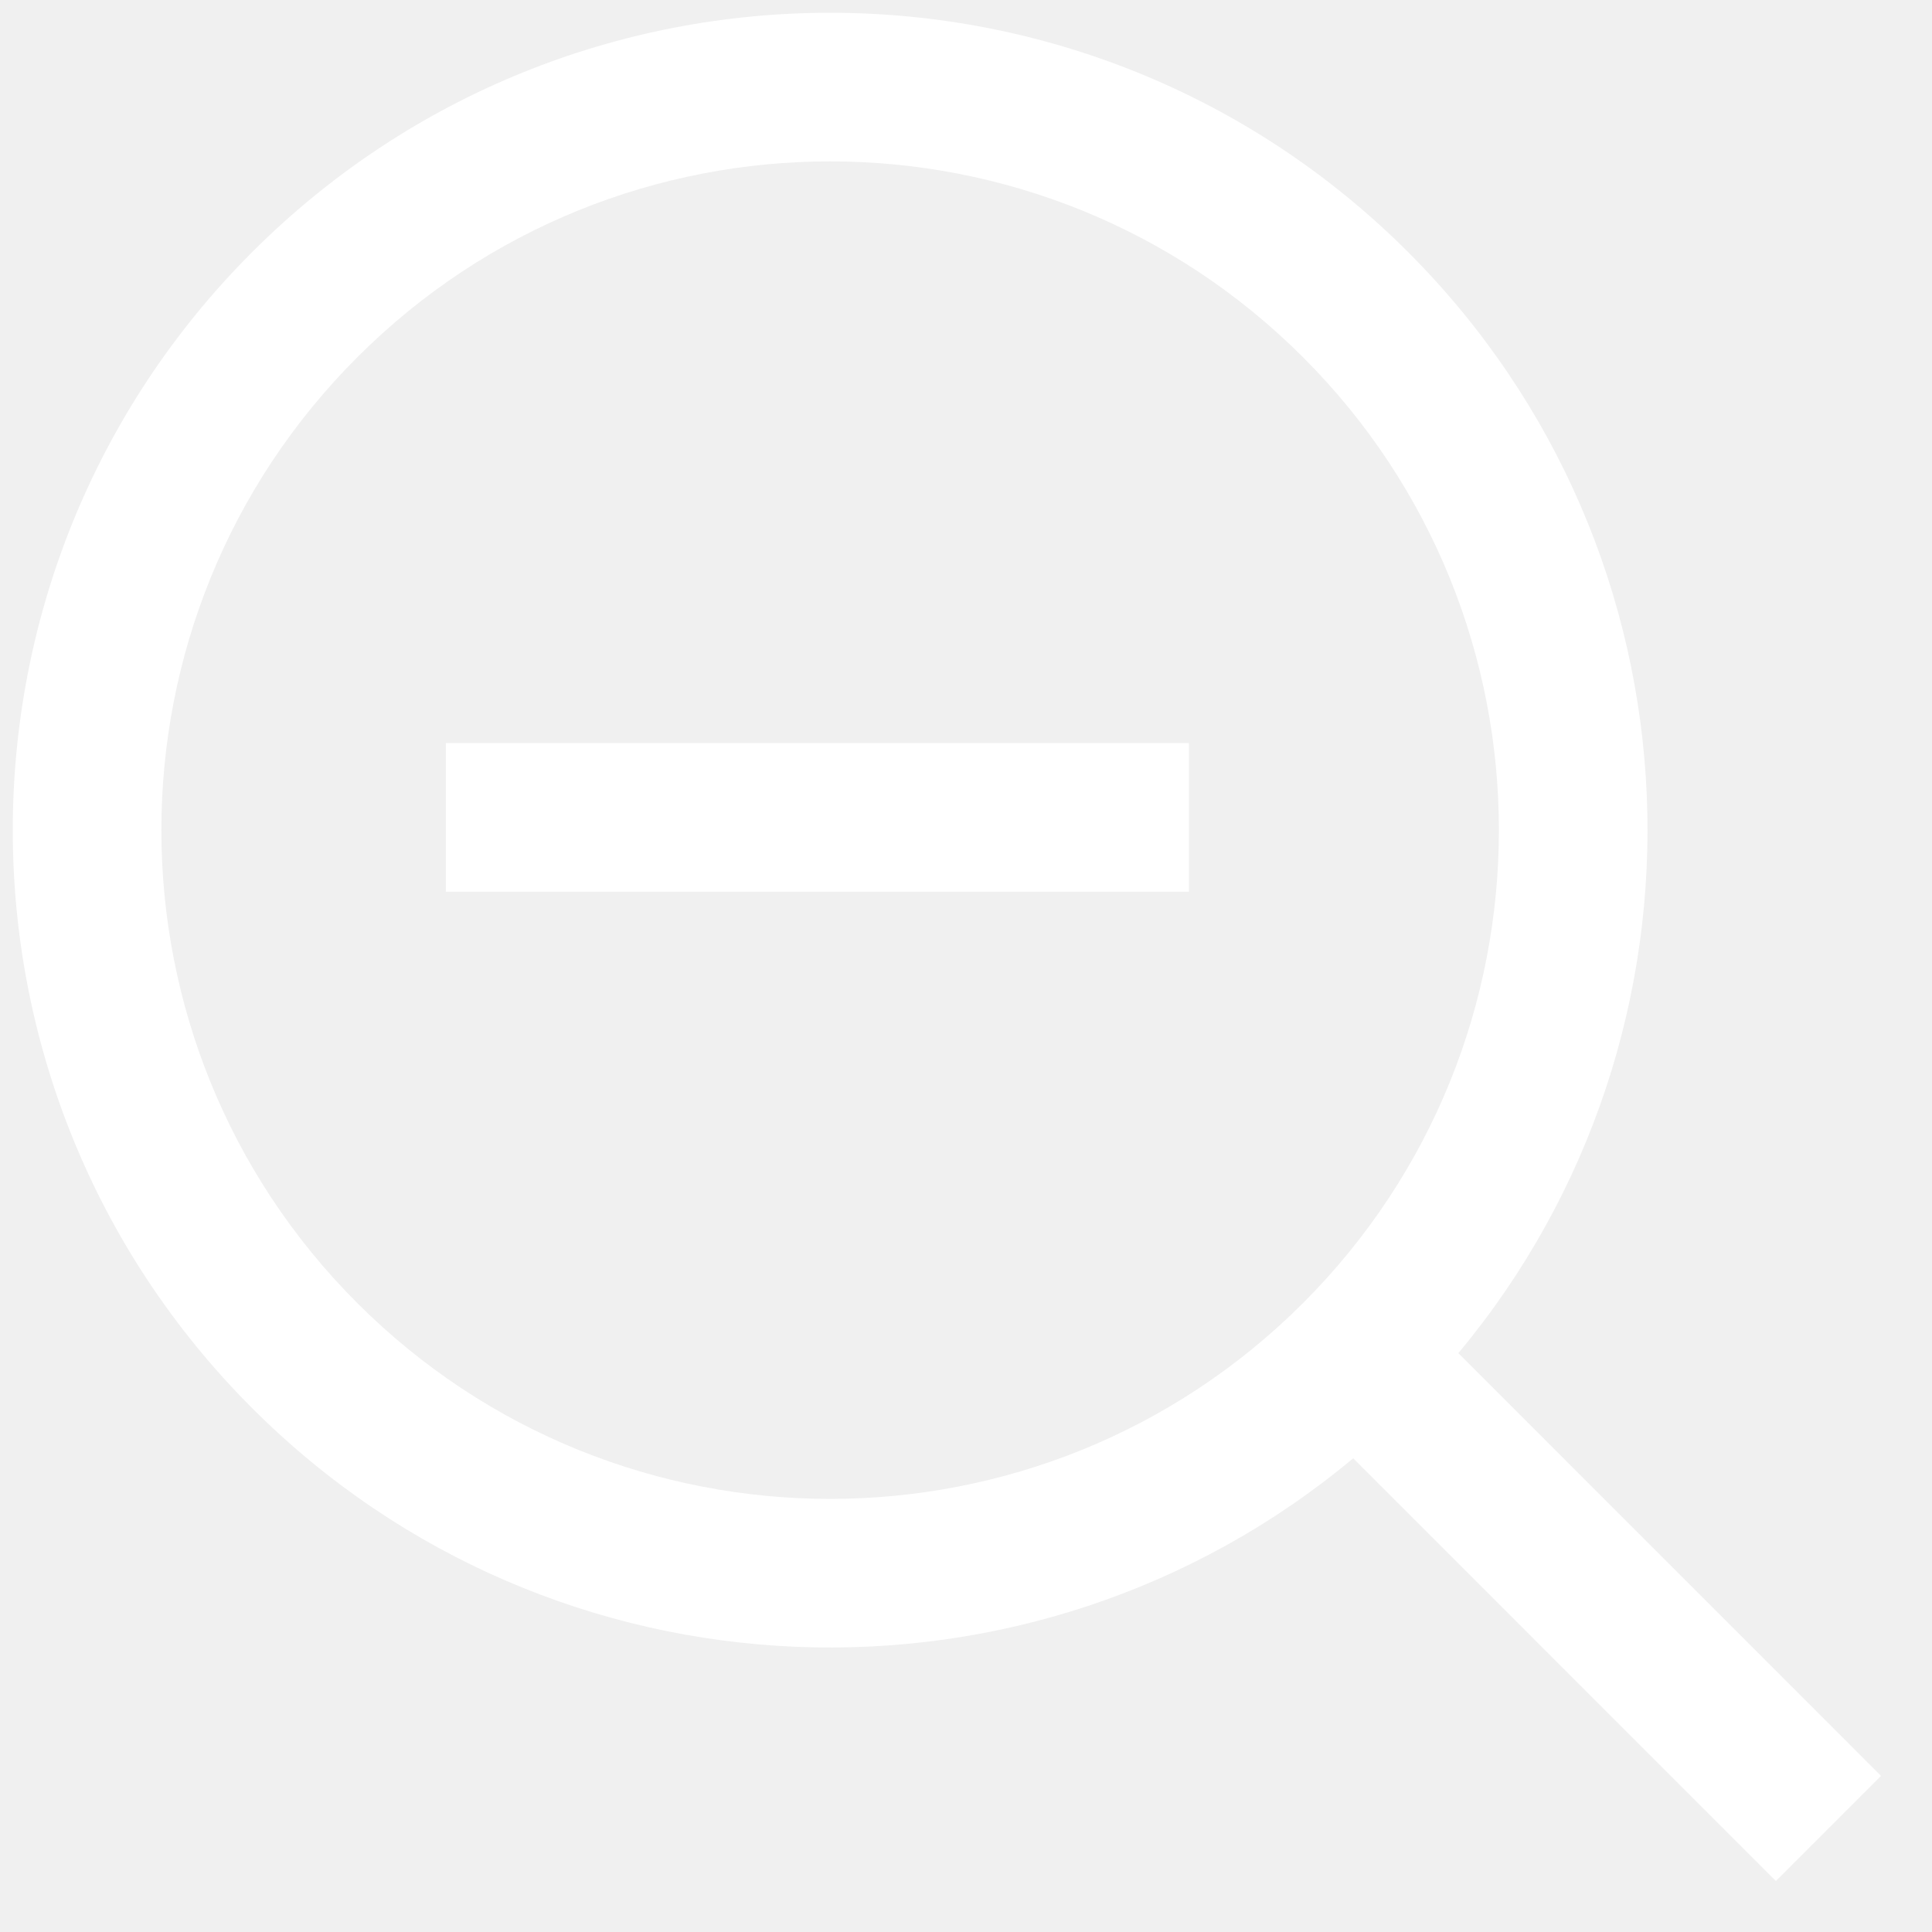
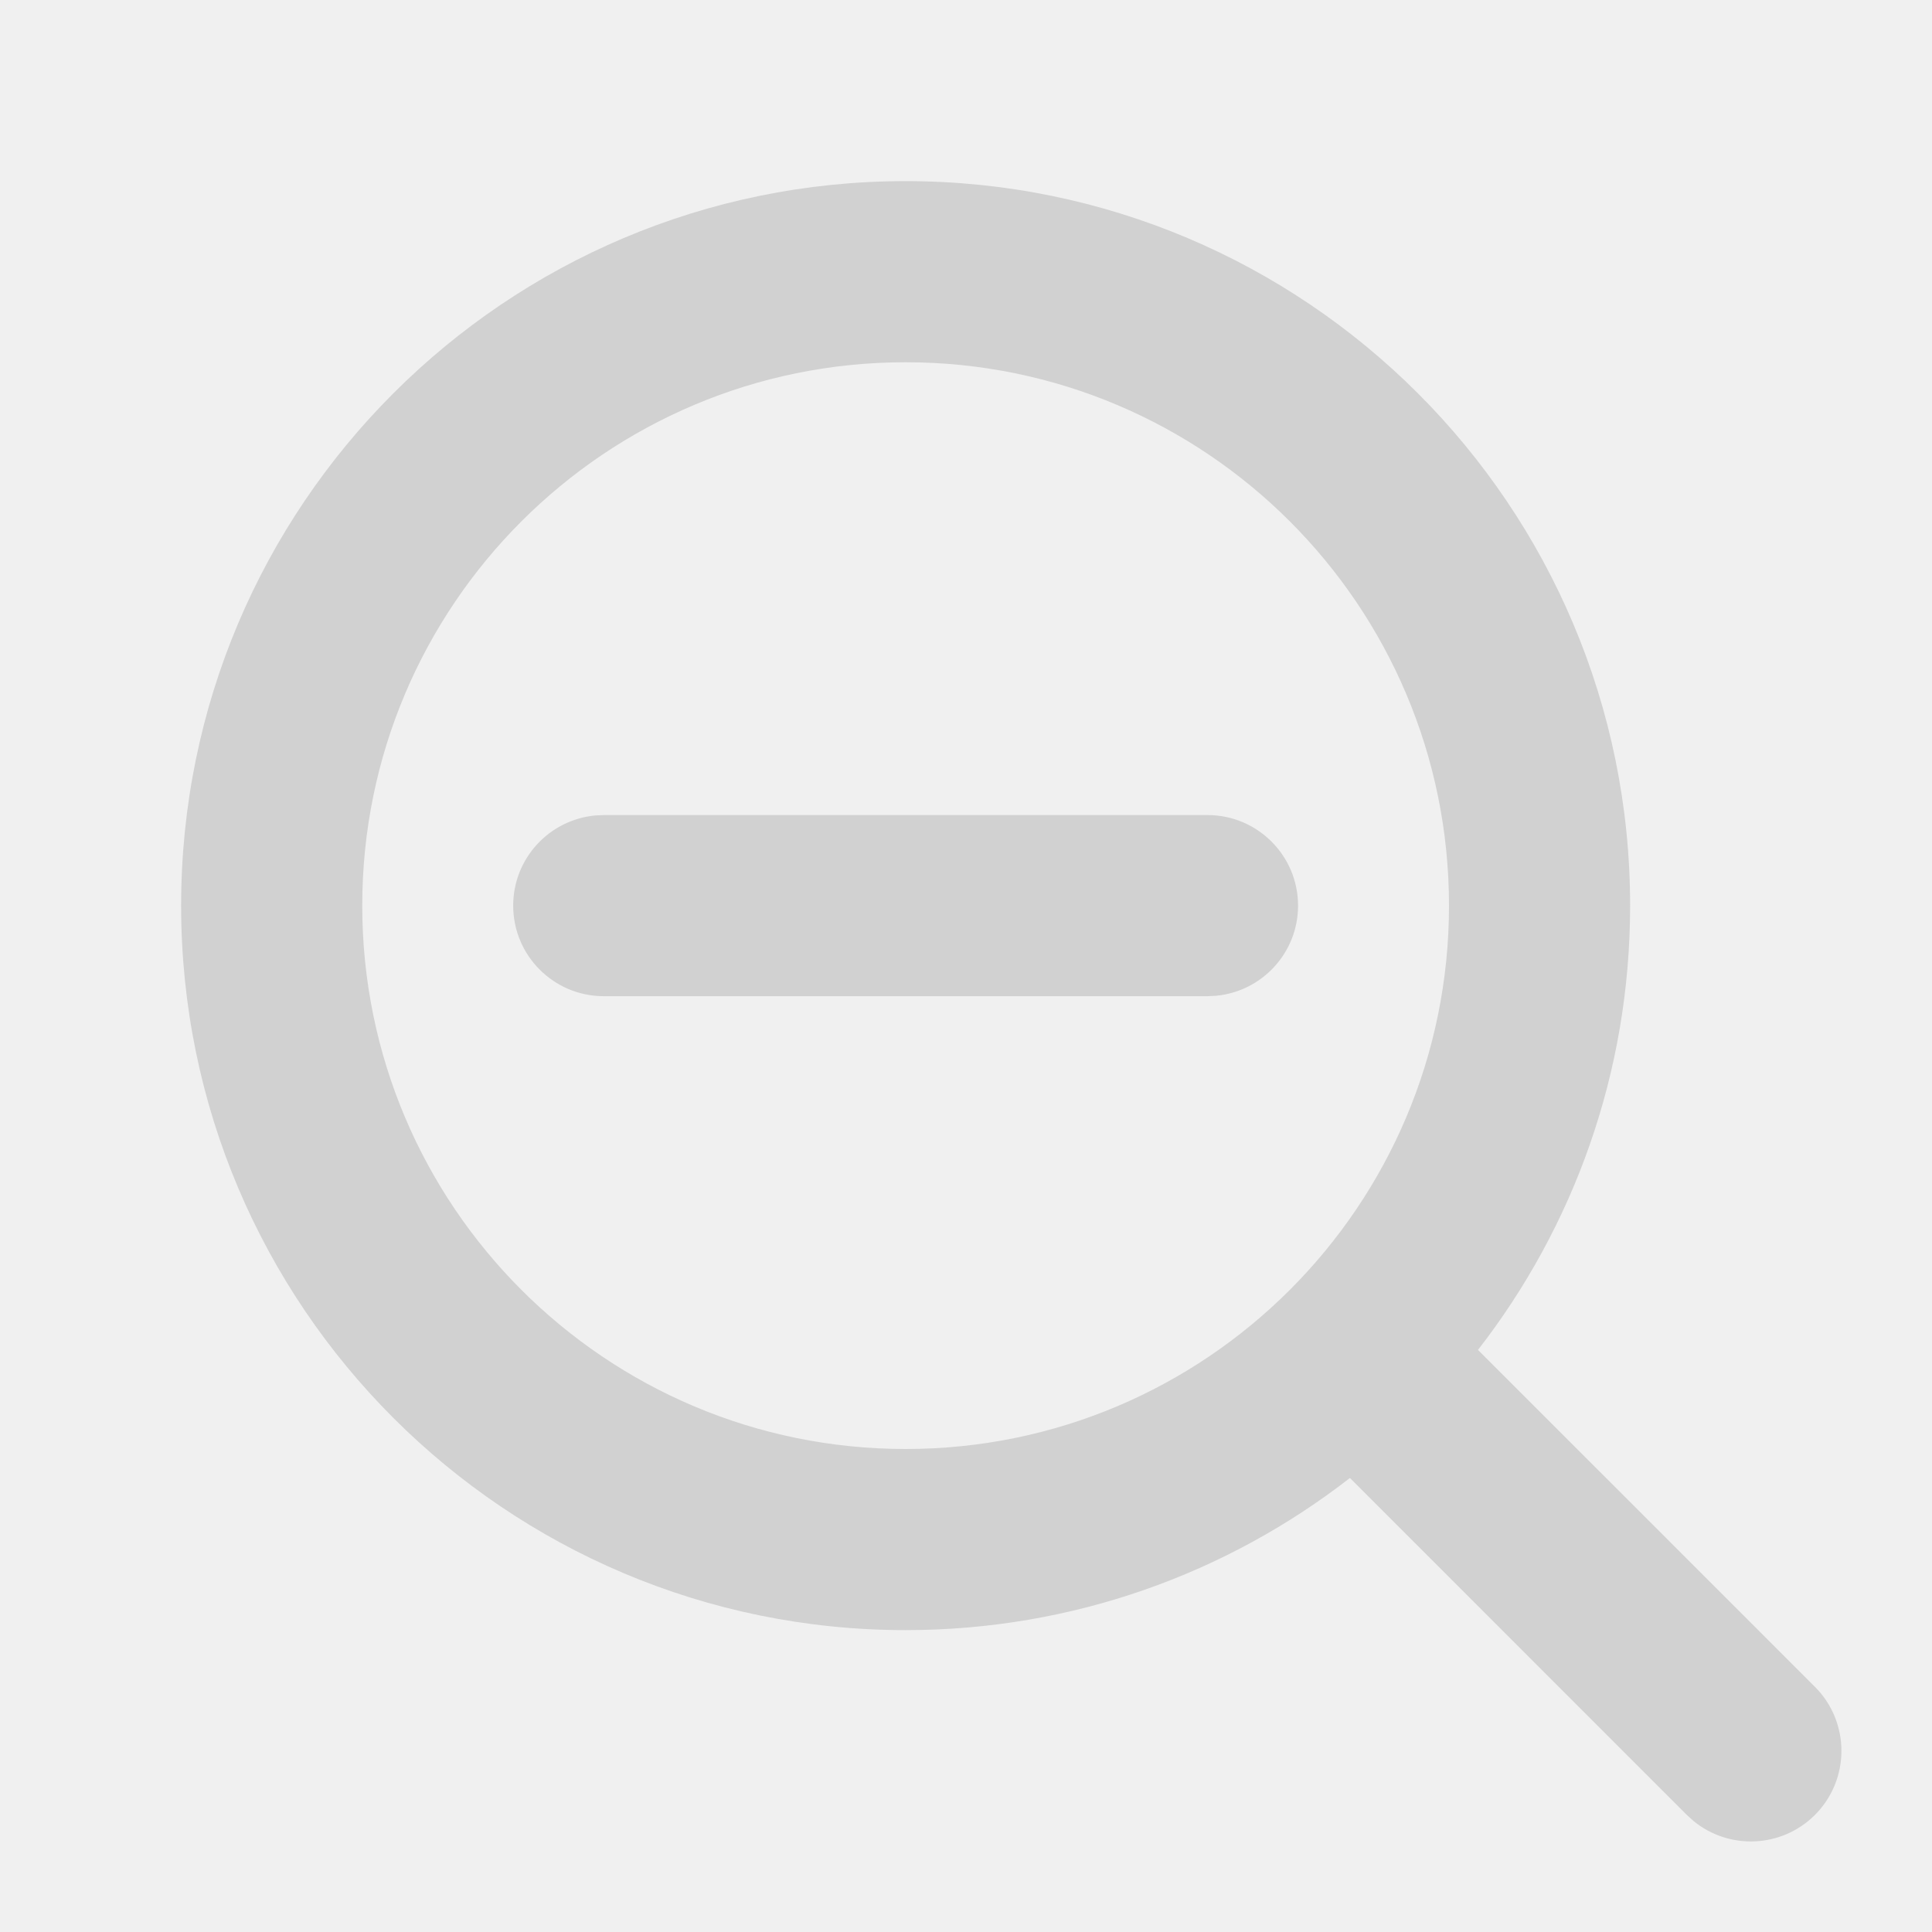
- <svg xmlns="http://www.w3.org/2000/svg" width="26px" height="26px" viewBox="0 0 26 26" version="1.1">
-   <g id="最小尺寸" stroke="none" stroke-width="1" fill="none" fill-rule="evenodd">
-     <g id="1024备份" transform="translate(-241, -99)">
-       <g id="icon/zoom_out_hover" transform="translate(236, 94)">
-         <rect id="矩形" fill-opacity="0" fill="#008FFF" x="0" y="0" width="36" height="36" />
-         <g id="icon/32px/zoom_out" transform="translate(2, 2)" fill="#FFFFFF">
-           <path d="M21.95,6.393 C26.007,10.451 26.232,16.889 22.626,21.21 L28.314,26.899 L26.899,28.314 L21.211,22.625 C16.889,26.232 10.451,26.007 6.393,21.95 C2.098,17.654 2.098,10.689 6.393,6.393 C10.689,2.098 17.654,2.098 21.95,6.393 Z M7.808,7.808 C4.293,11.322 4.293,17.021 7.808,20.536 C11.322,24.05 17.021,24.05 20.536,20.536 C24.05,17.021 24.05,11.322 20.536,7.808 C17.021,4.293 11.322,4.293 7.808,7.808 Z M19,13 L19,15 L9,15 L9,13 L19,13 Z" id="形状" />
-         </g>
-       </g>
-     </g>
+ <svg xmlns="http://www.w3.org/2000/svg" width="32px" height="32px" viewBox="0 0 32 32" version="1.1">
+   <g id="01-通用/01-图标/32px/zoom_out" stroke="none" stroke-width="1" fill="none" fill-rule="evenodd">
+     <path d="M15,3 C21.627,3 27,8.373 27,15 C27,17.773 26.059,20.327 24.48,22.359 L30.061,27.939 C30.646,28.525 30.646,29.475 30.061,30.061 C29.511,30.61 28.642,30.644 28.053,30.164 L27.939,30.061 L22.359,24.48 C20.327,26.059 17.773,27 15,27 C8.373,27 3,21.627 3,15 C3,8.373 8.373,3 15,3 Z M15,6 C10.029,6 6,10.029 6,15 C6,19.971 10.029,24 15,24 C19.971,24 24,19.971 24,15 C24,10.029 19.971,6 15,6 Z M20,13.5 C20.828,13.5 21.5,14.172 21.5,15 C21.5,15.78 20.905,16.42 20.144,16.493 L20,16.5 L10,16.5 C9.172,16.5 8.5,15.828 8.5,15 C8.5,14.22 9.095,13.58 9.856,13.507 L10,13.5 L20,13.5 Z" id="形状" fill="#D1D1D1" />
  </g>
</svg>
